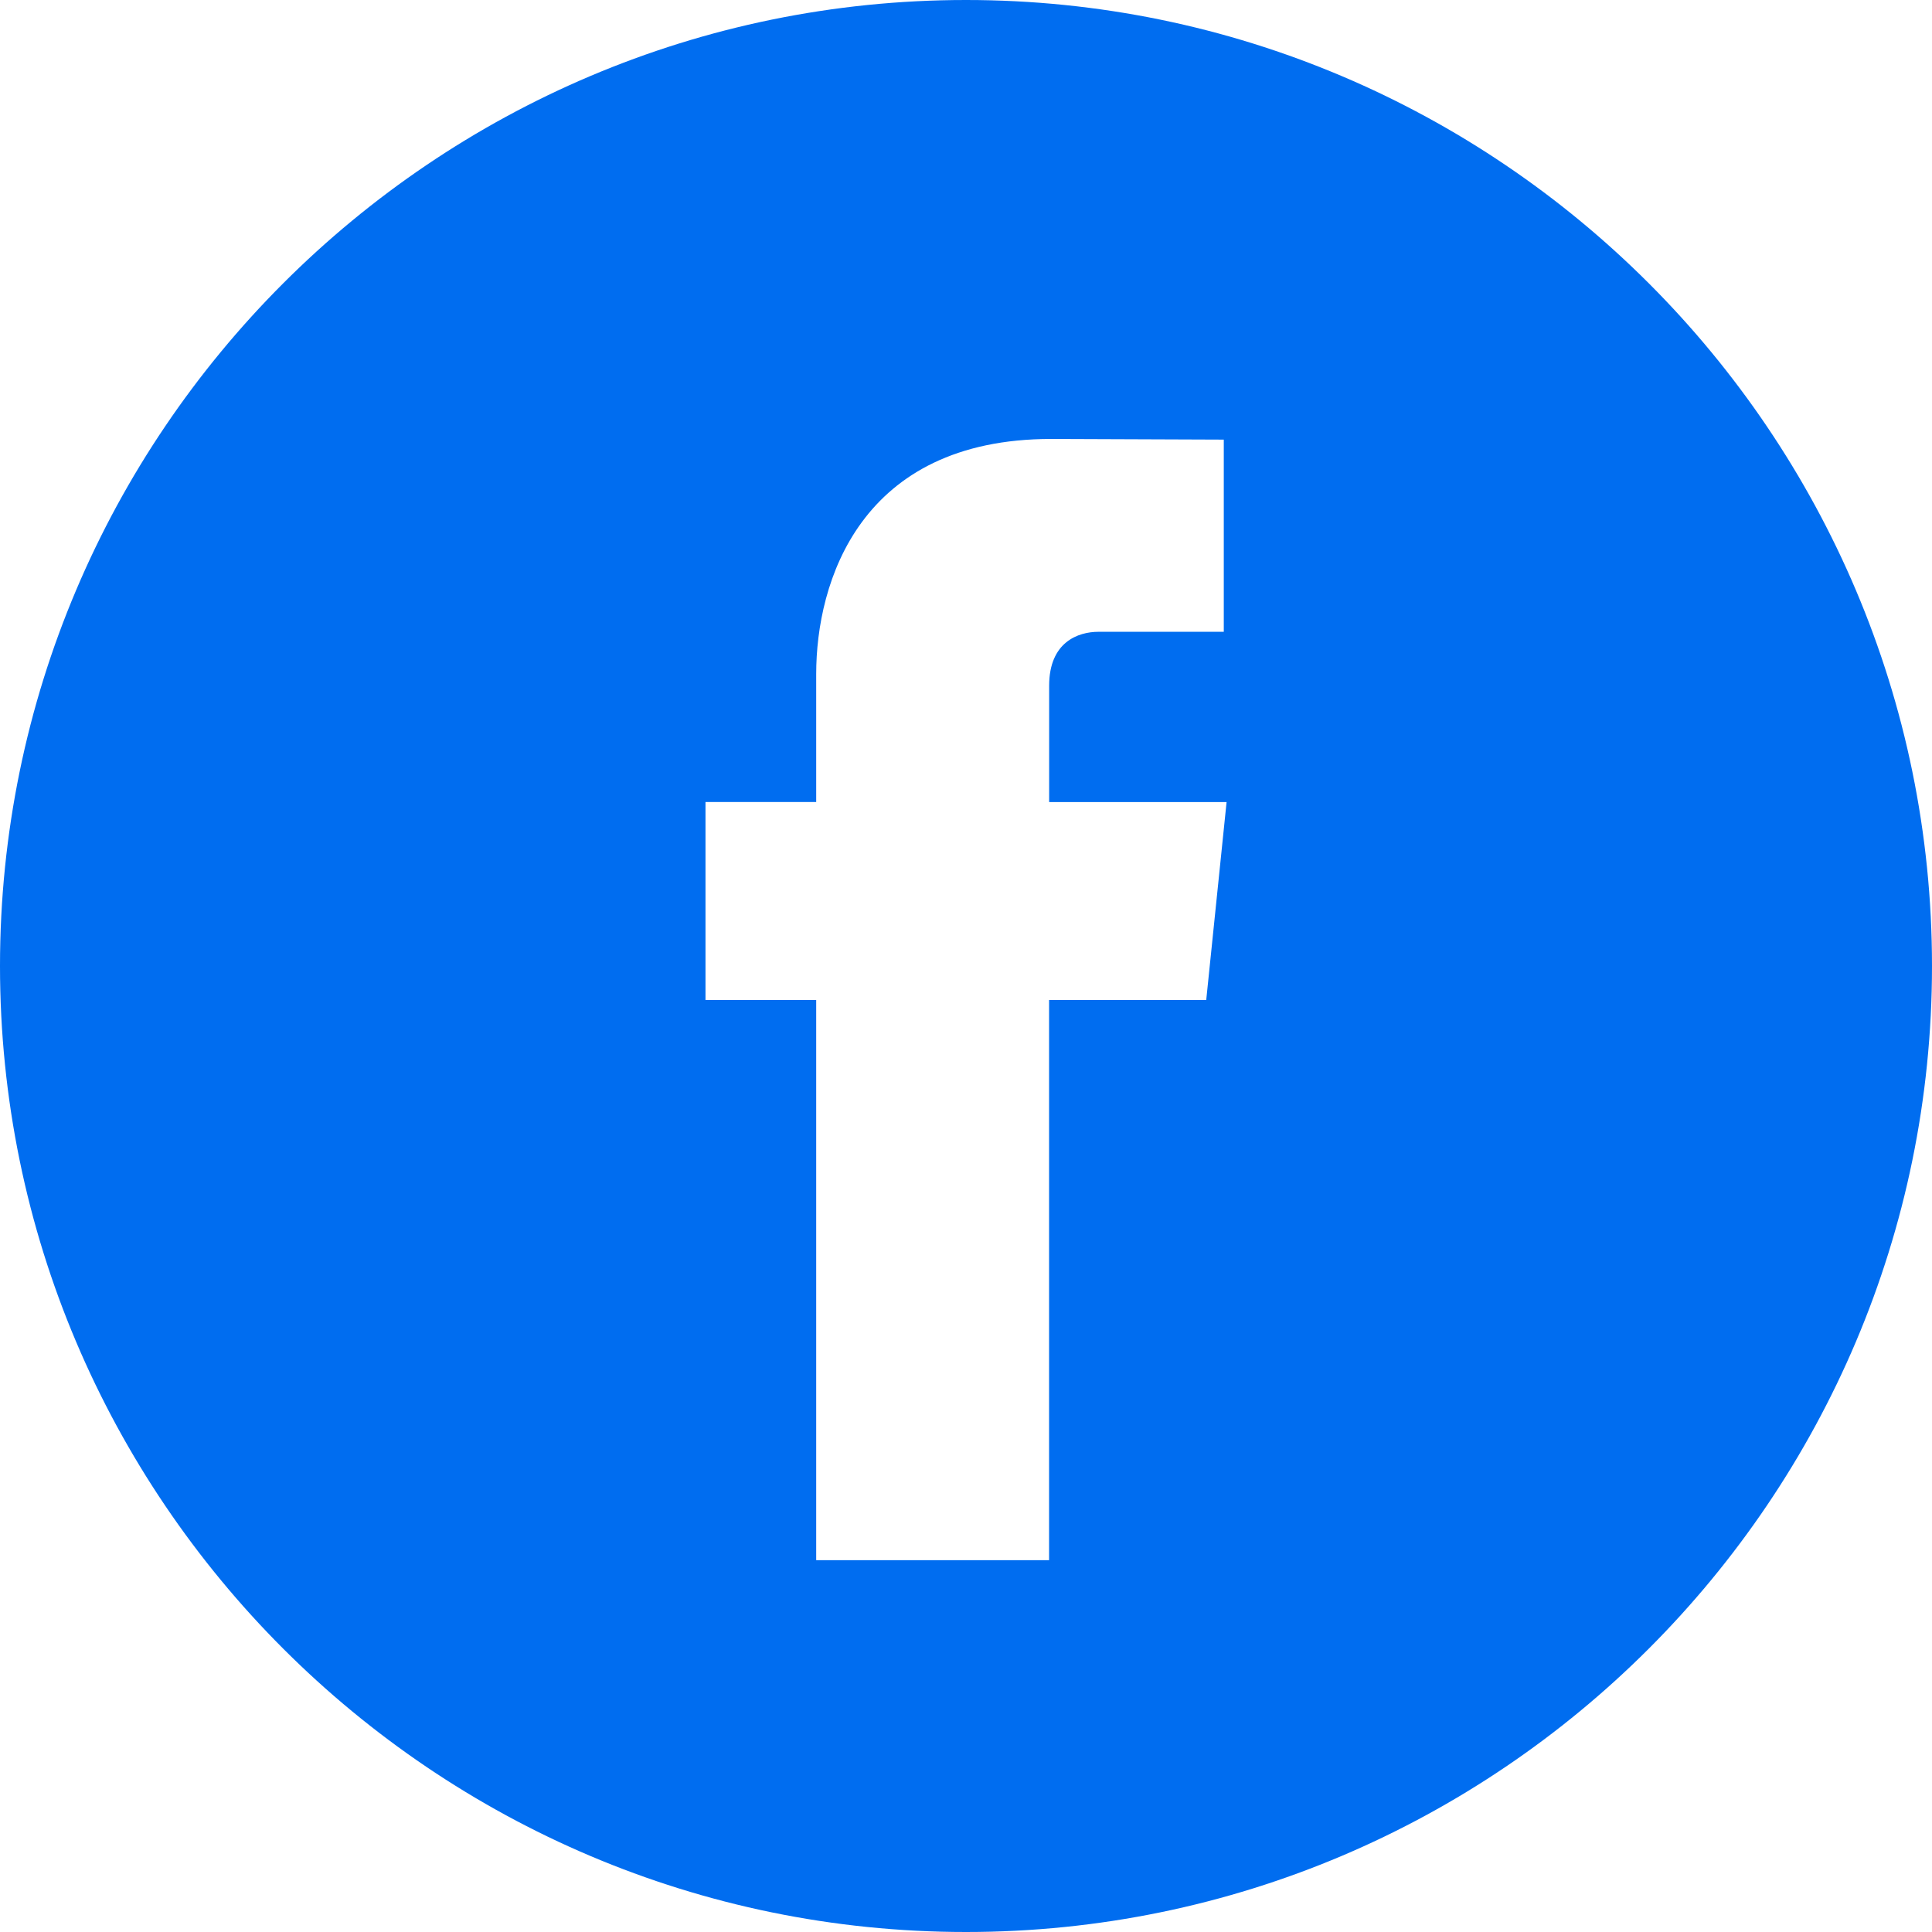
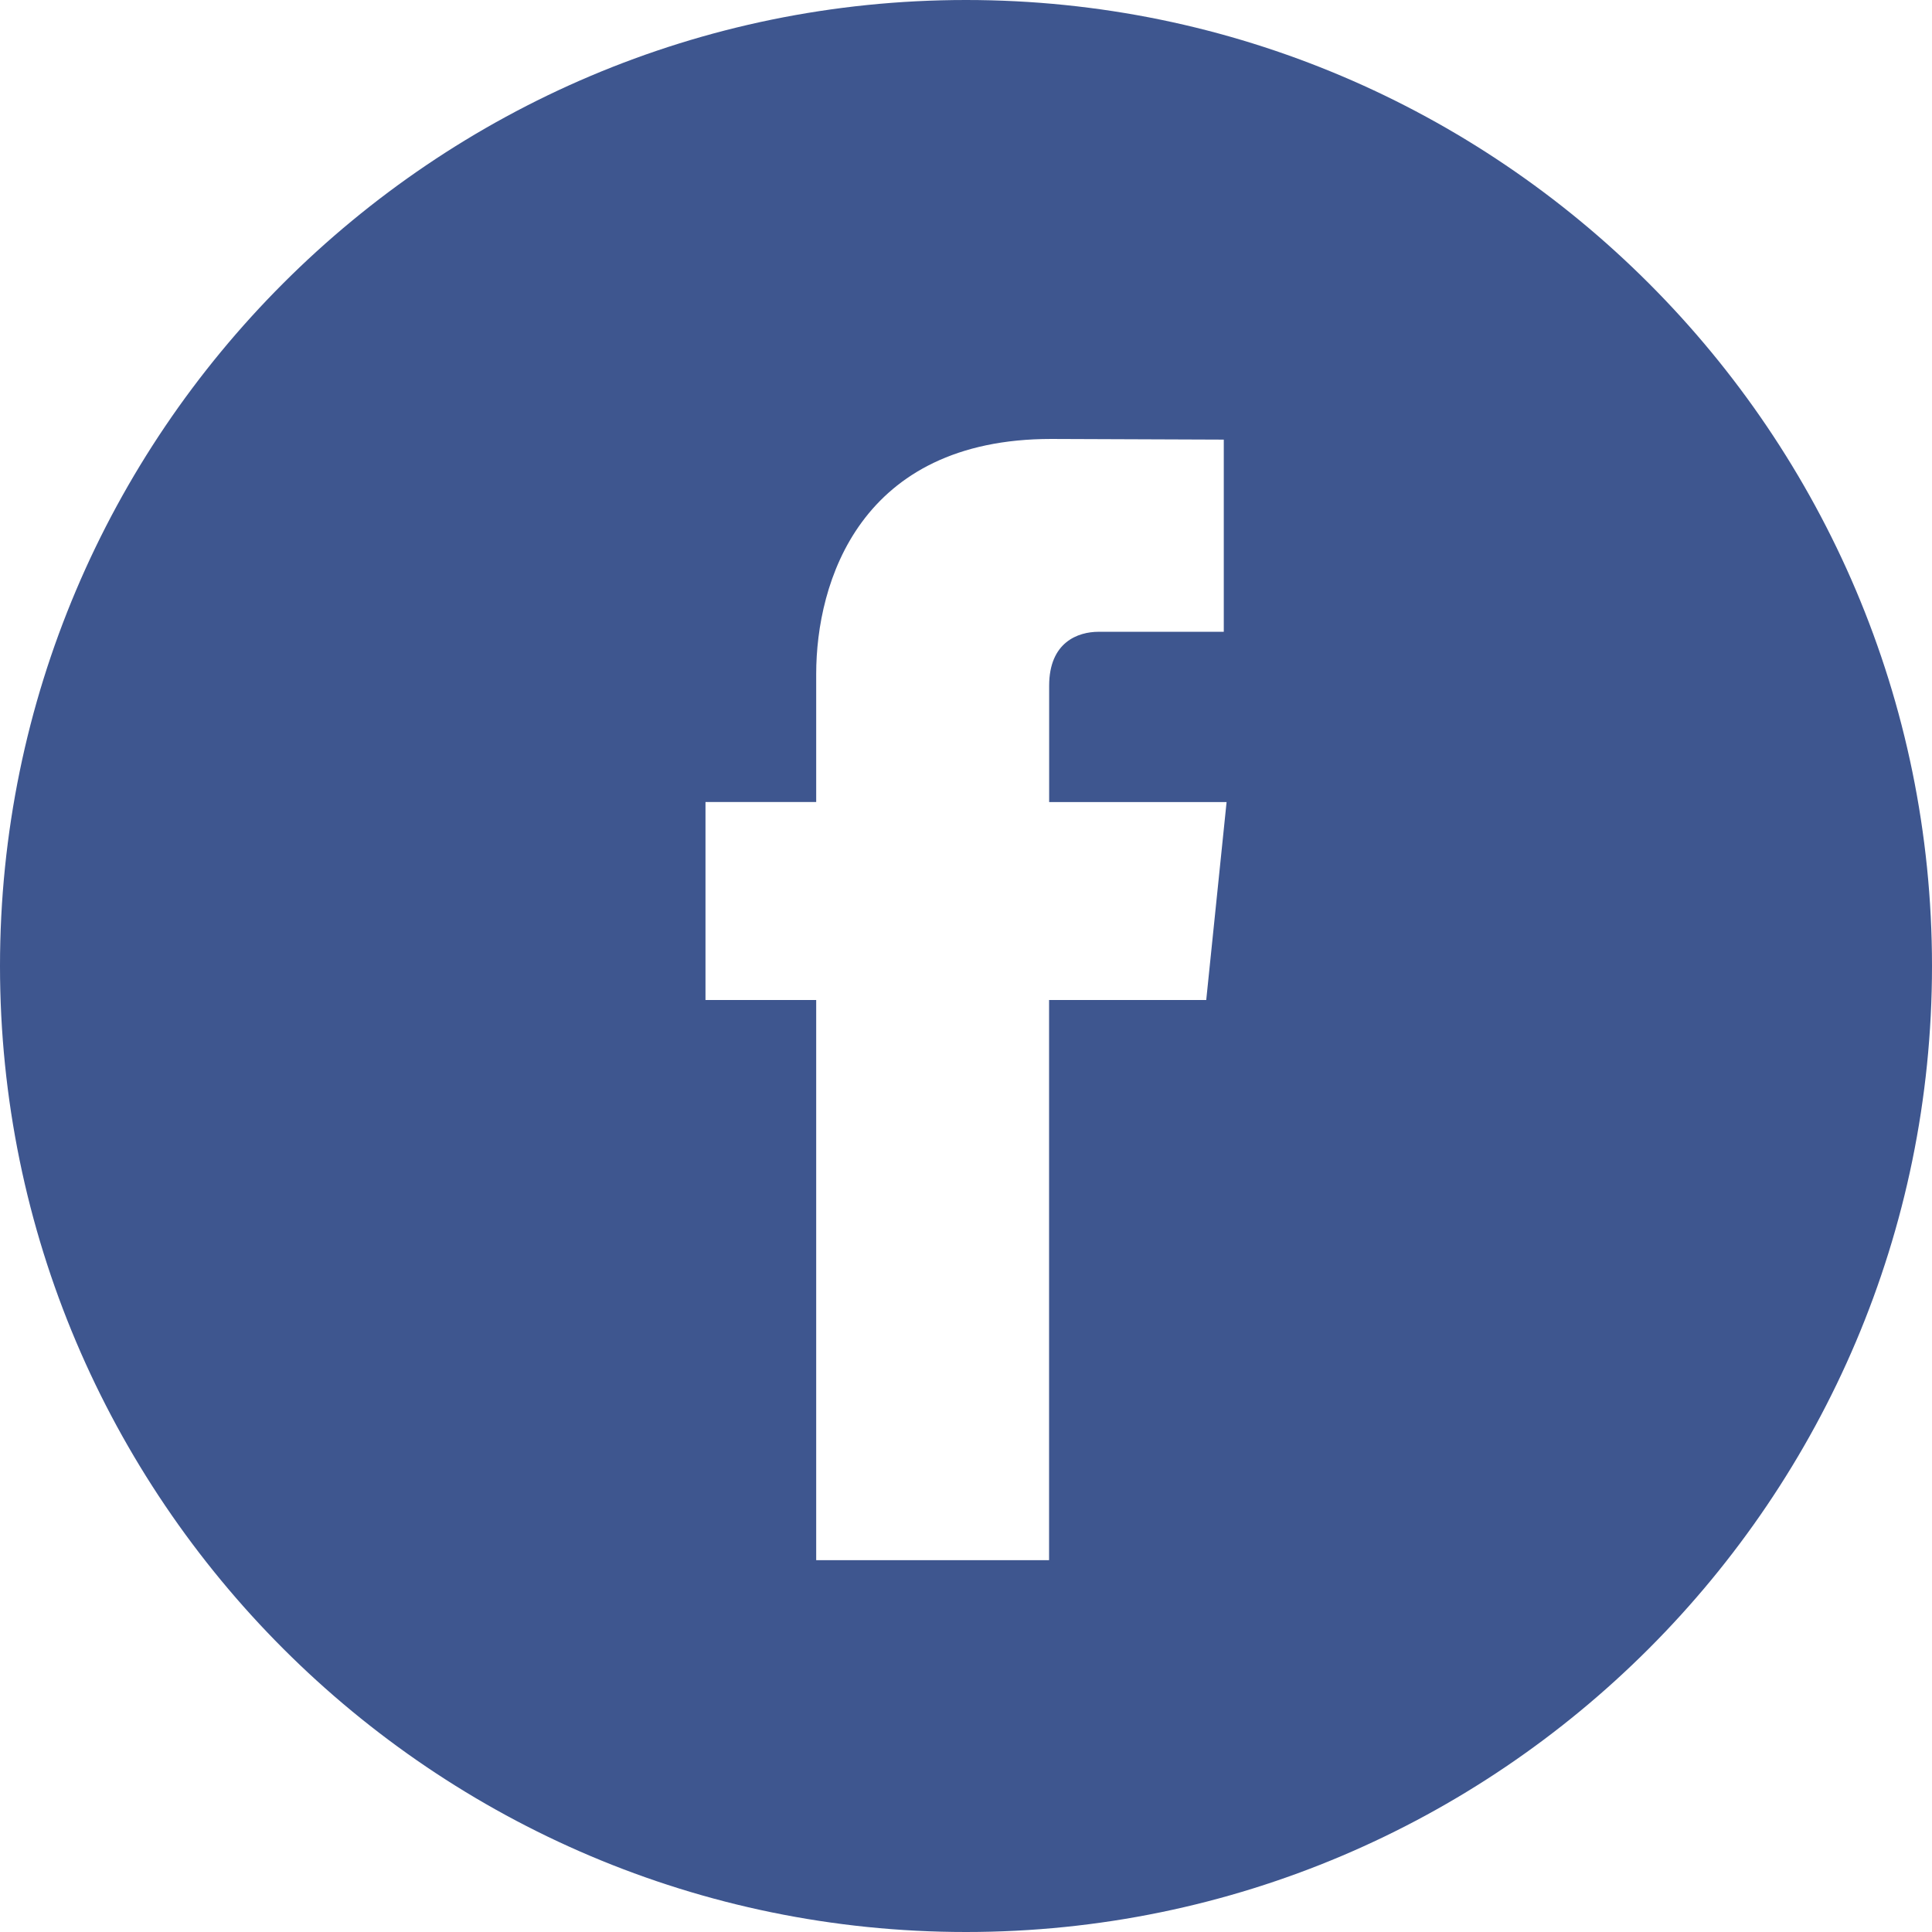
<svg xmlns="http://www.w3.org/2000/svg" version="1.1" id="Capa_1" x="0px" y="0px" width="512px" height="512px" viewBox="0 0 49.652 49.652" style="enable-background:new 0 0 49.652 49.652;" xml:space="preserve">
  <g>
    <g>
-       <path d="M24.826,0C11.137,0,0,11.137,0,24.826c0,13.688,11.137,24.826,24.826,24.826c13.688,0,24.826-11.138,24.826-24.826    C49.652,11.137,38.516,0,24.826,0z M31,25.7h-4.039c0,6.453,0,14.396,0,14.396h-5.985c0,0,0-7.866,0-14.396h-2.845v-5.088h2.845    v-3.291c0-2.357,1.12-6.04,6.04-6.04l4.435,0.017v4.939c0,0-2.695,0-3.219,0c-0.524,0-1.269,0.262-1.269,1.386v2.99h4.56L31,25.7z    " fill="#006DF0" />
+       <path d="M24.826,0C11.137,0,0,11.137,0,24.826c0,13.688,11.137,24.826,24.826,24.826c13.688,0,24.826-11.138,24.826-24.826    C49.652,11.137,38.516,0,24.826,0z M31,25.7h-4.039c0,6.453,0,14.396,0,14.396h-5.985c0,0,0-7.866,0-14.396h-2.845v-5.088h2.845    v-3.291c0-2.357,1.12-6.04,6.04-6.04l4.435,0.017v4.939c0,0-2.695,0-3.219,0c-0.524,0-1.269,0.262-1.269,1.386v2.99h4.56L31,25.7z    " fill="#3E568F" />
    </g>
  </g>
  <g>
</g>
  <g>
</g>
  <g>
</g>
  <g>
</g>
  <g>
</g>
  <g>
</g>
  <g>
</g>
  <g>
</g>
  <g>
</g>
  <g>
</g>
  <g>
</g>
  <g>
</g>
  <g>
</g>
  <g>
</g>
  <g>
</g>
</svg>
